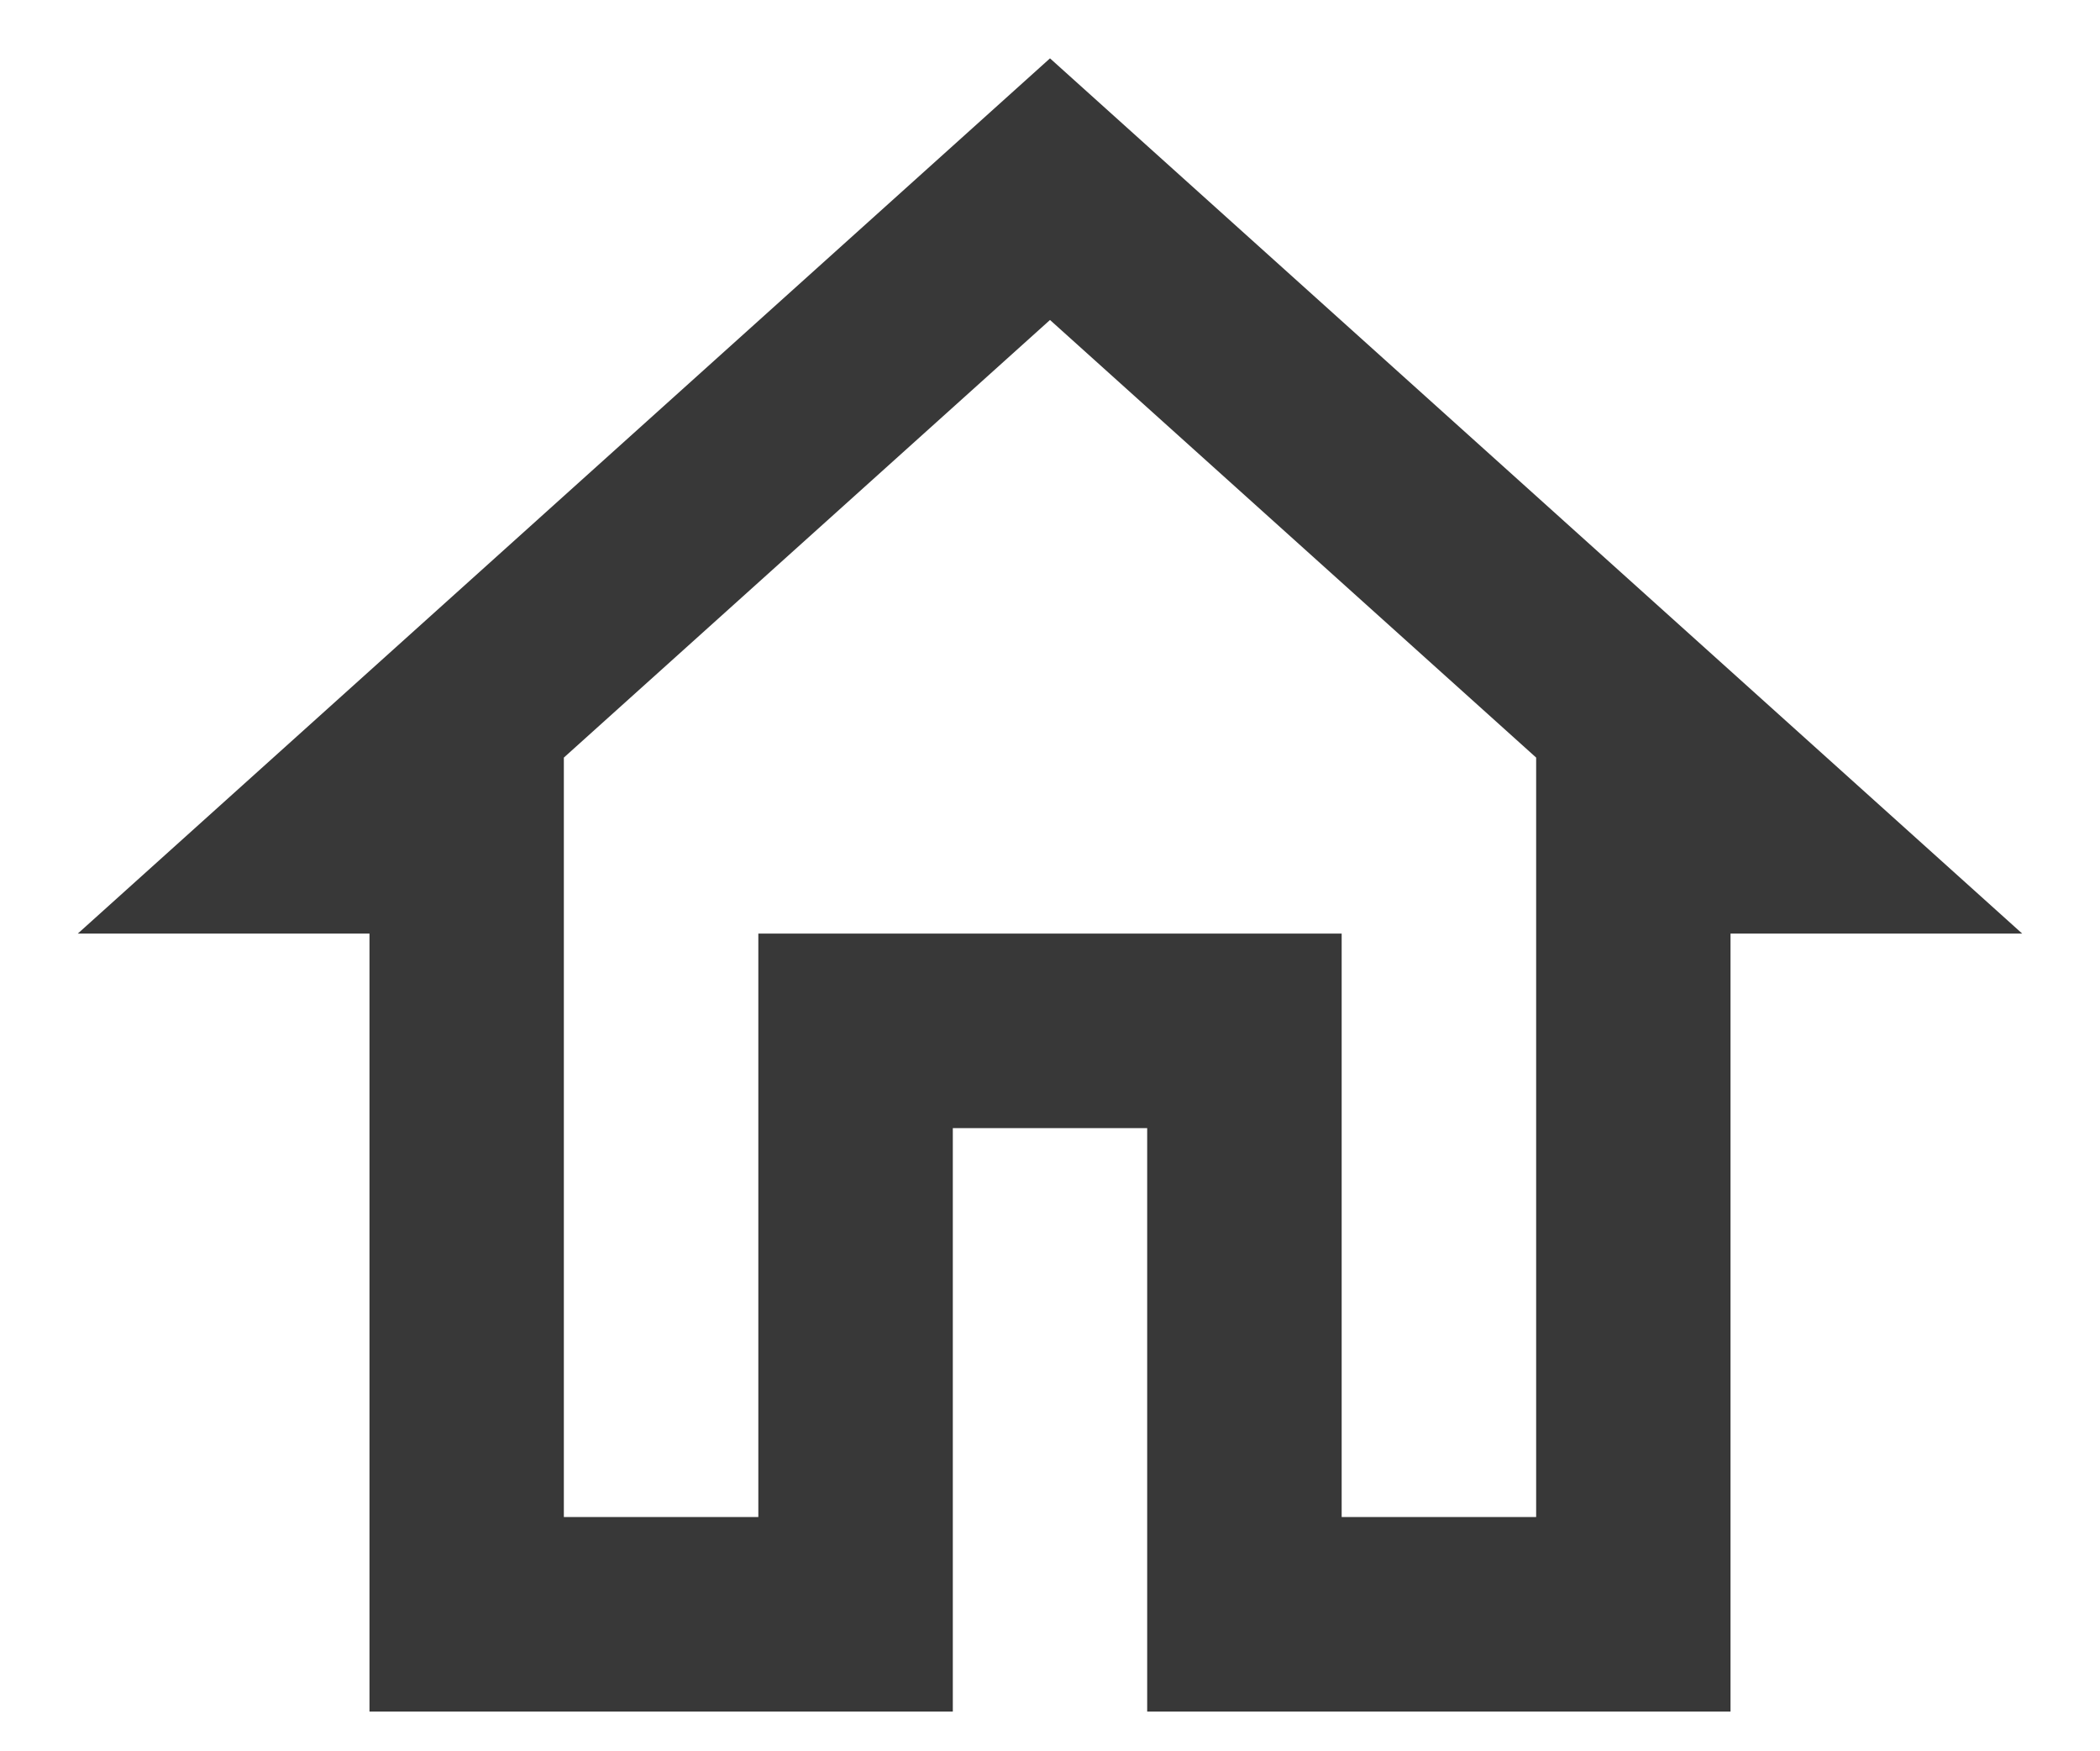
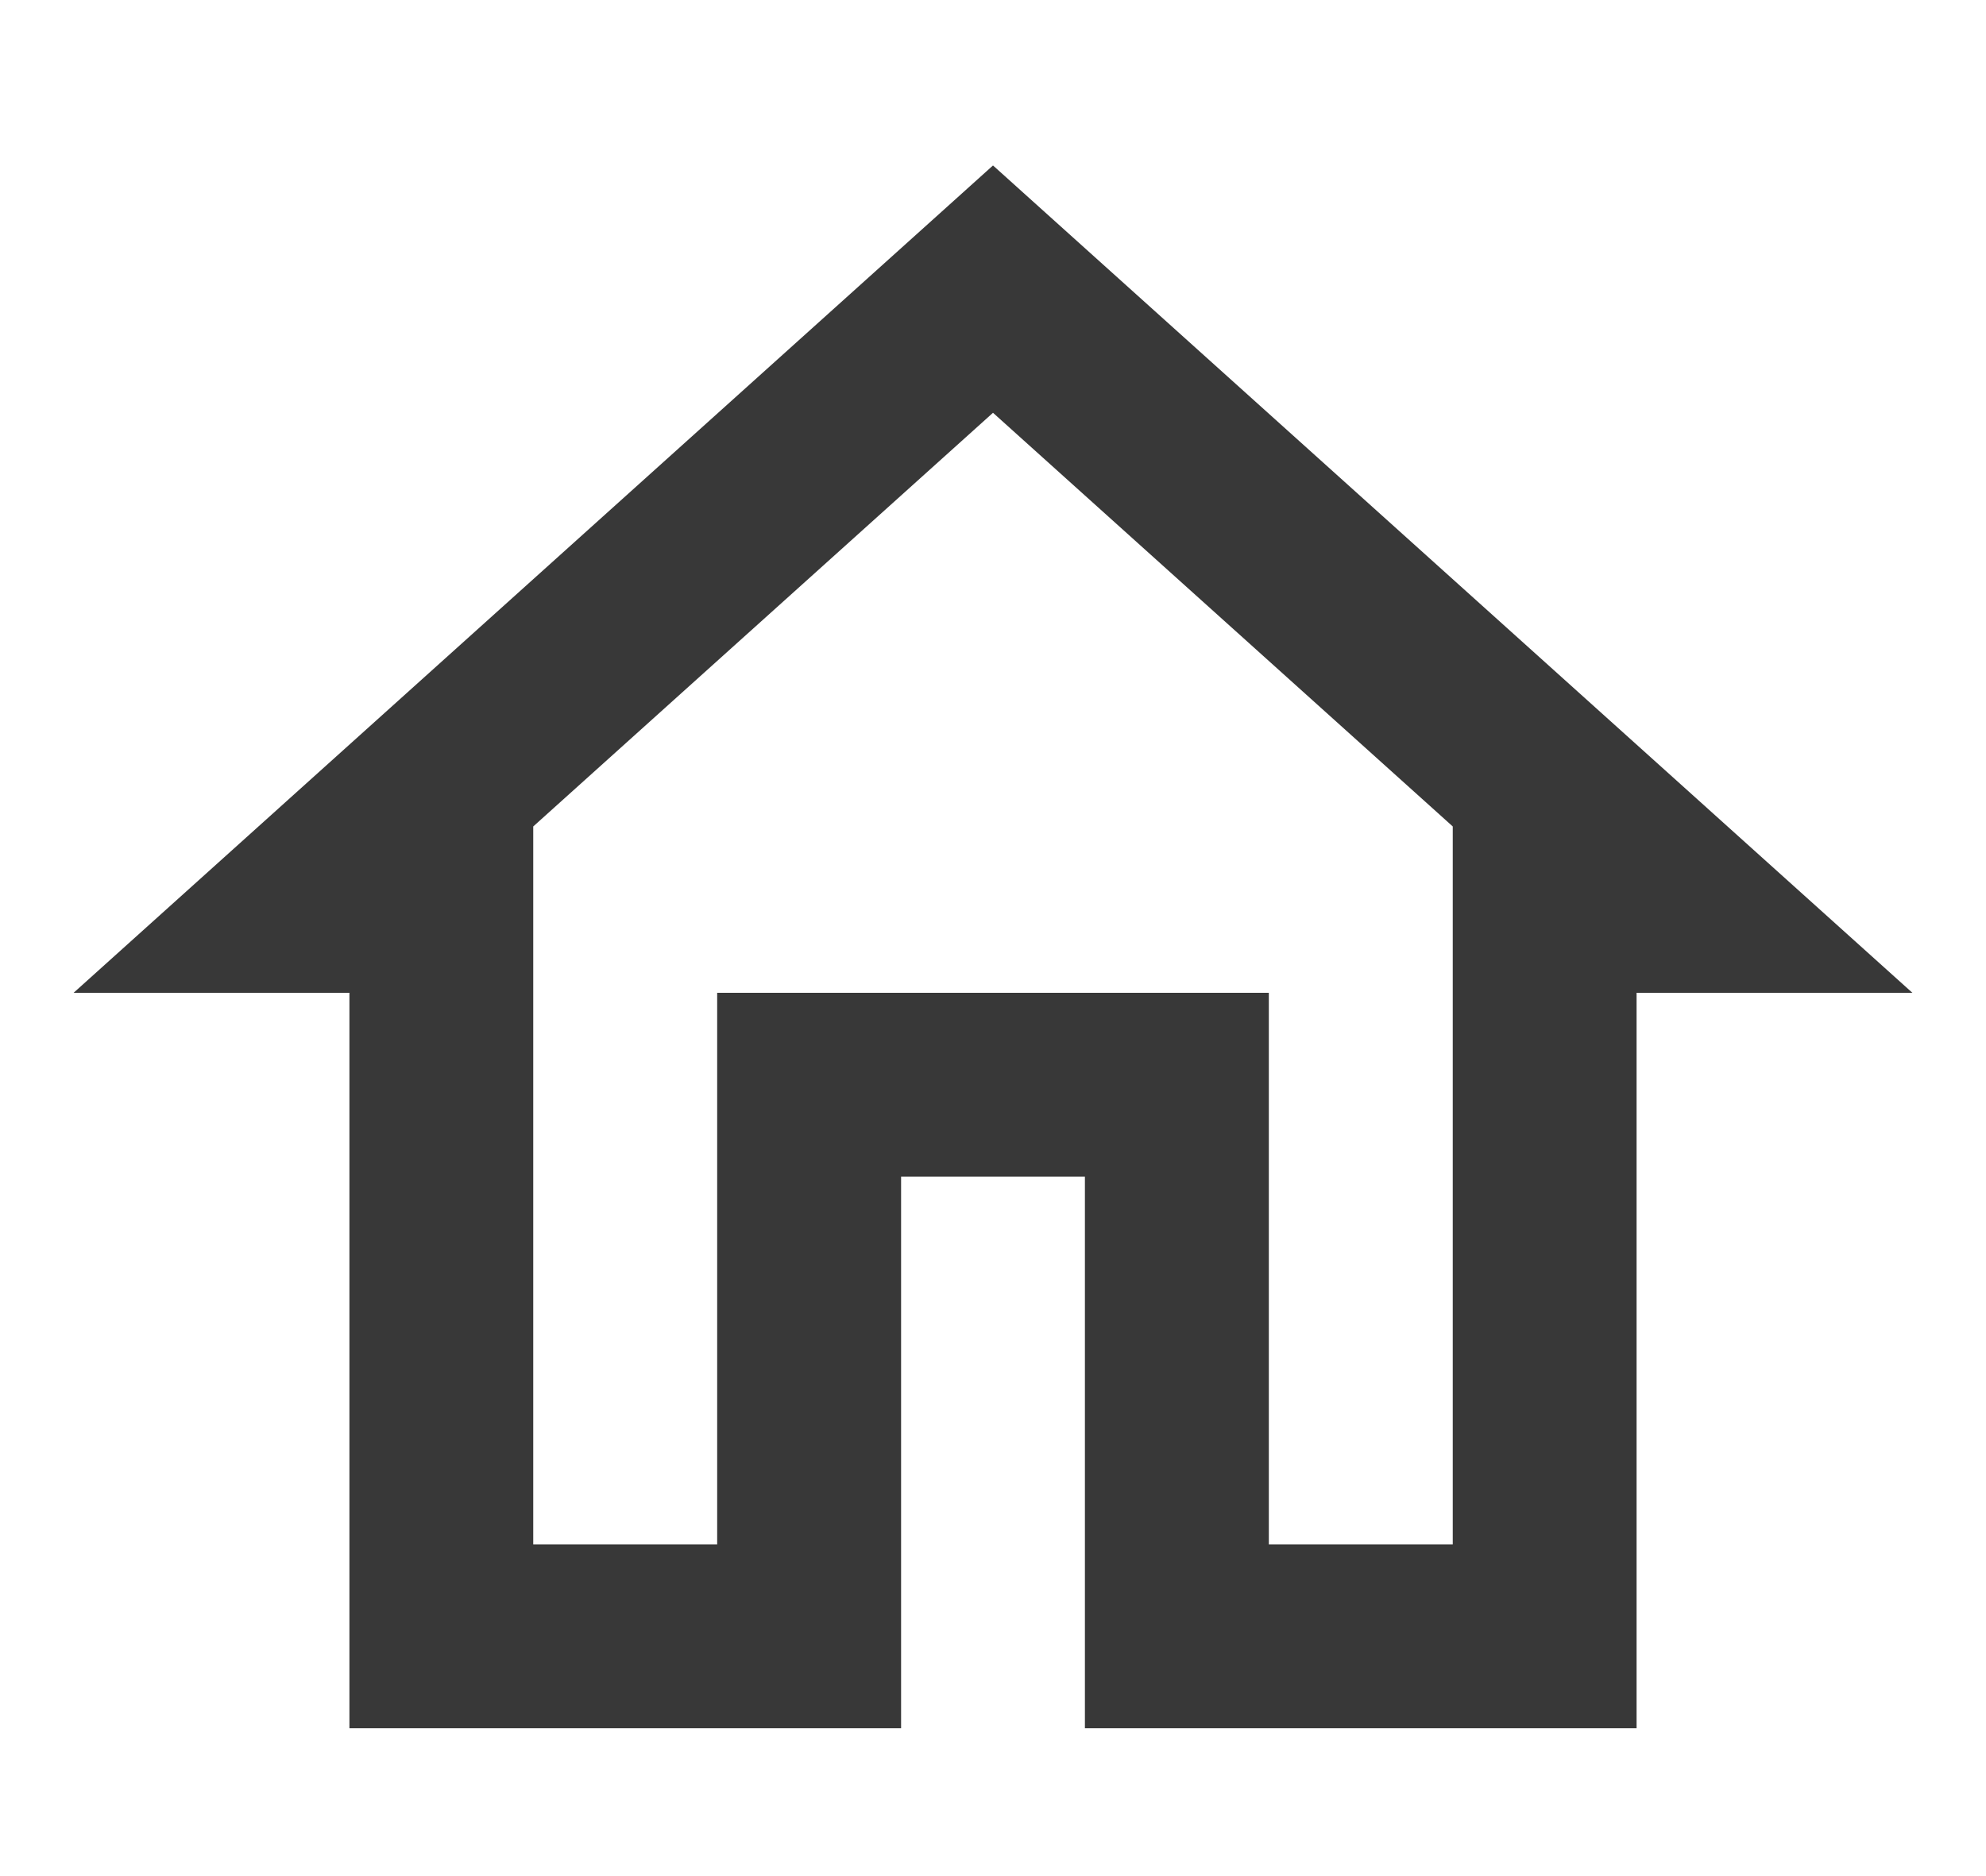
- <svg xmlns="http://www.w3.org/2000/svg" width="18" height="15" viewBox="0 0 18 15" fill="none">
+ <svg xmlns="http://www.w3.org/2000/svg" width="18" height="17" viewBox="0 0 18 15" fill="none">
  <path d="M9 2.742L13.167 6.492V13H11.5V8H6.5V13H4.833V6.492L9 2.742ZM9 0.5L0.667 8H3.167V14.667H8.167V9.667H9.833V14.667H14.833V8H17.333L9 0.5Z" fill="#383838" />
</svg>
